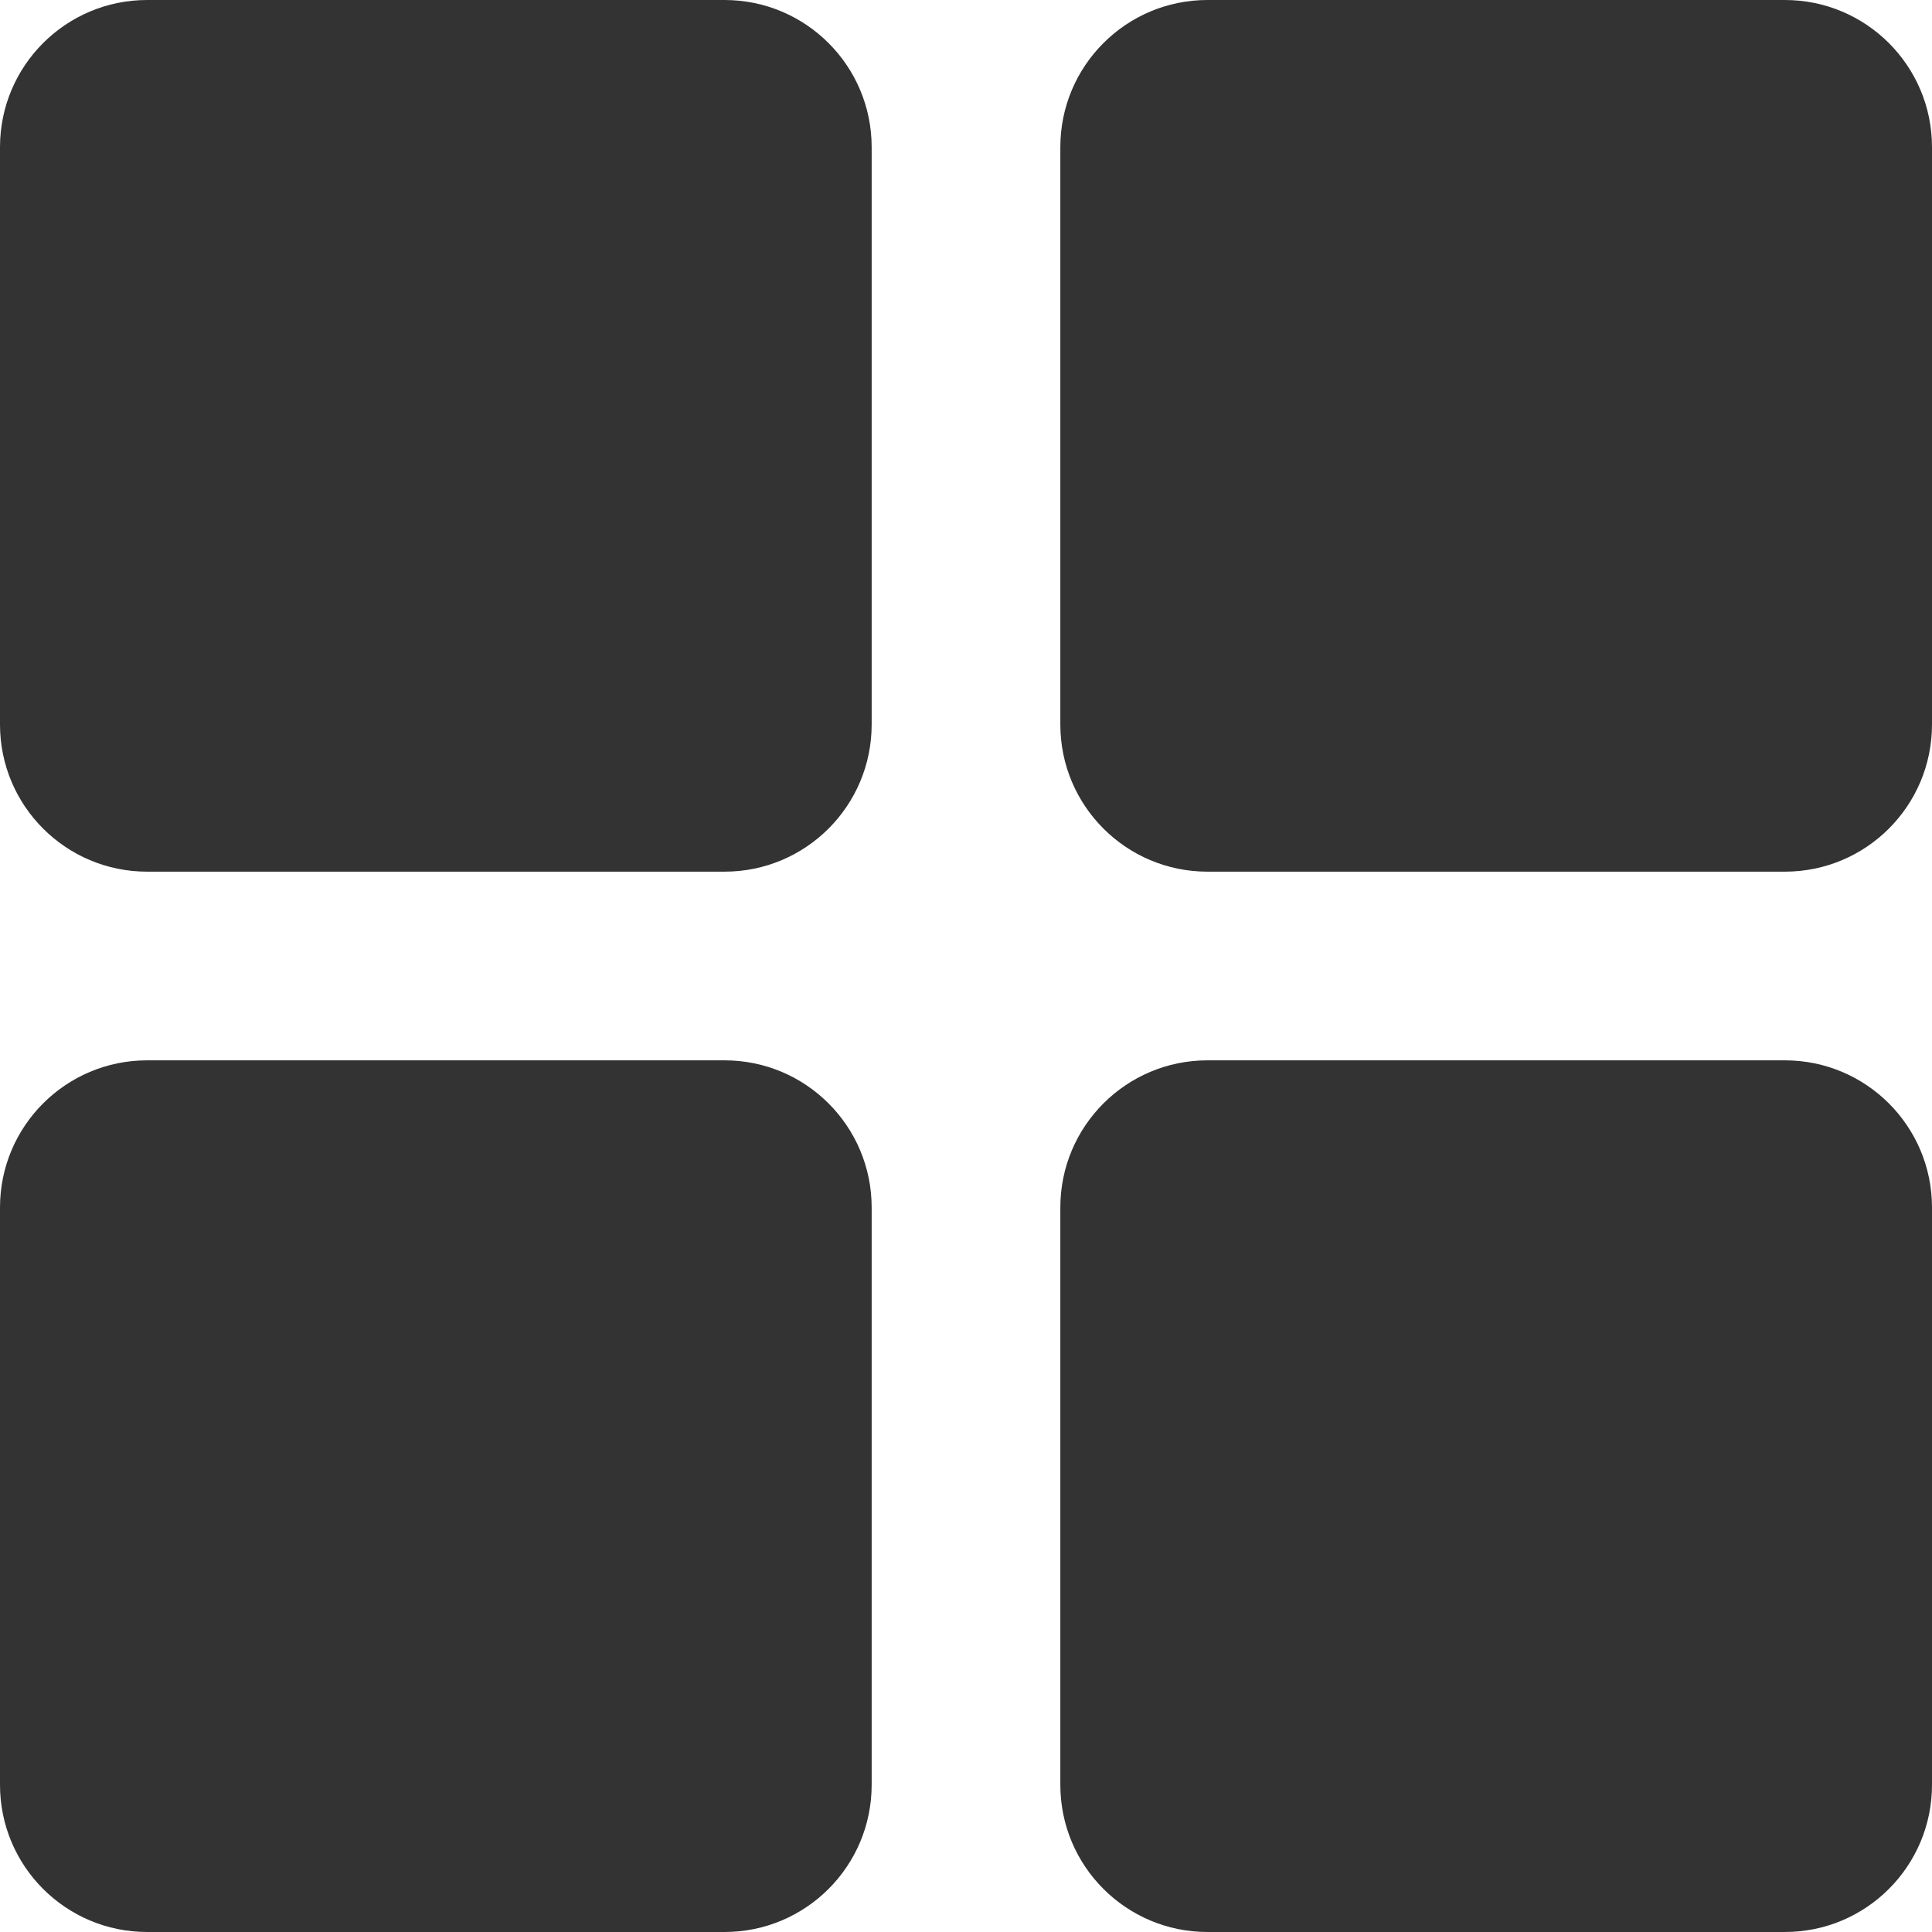
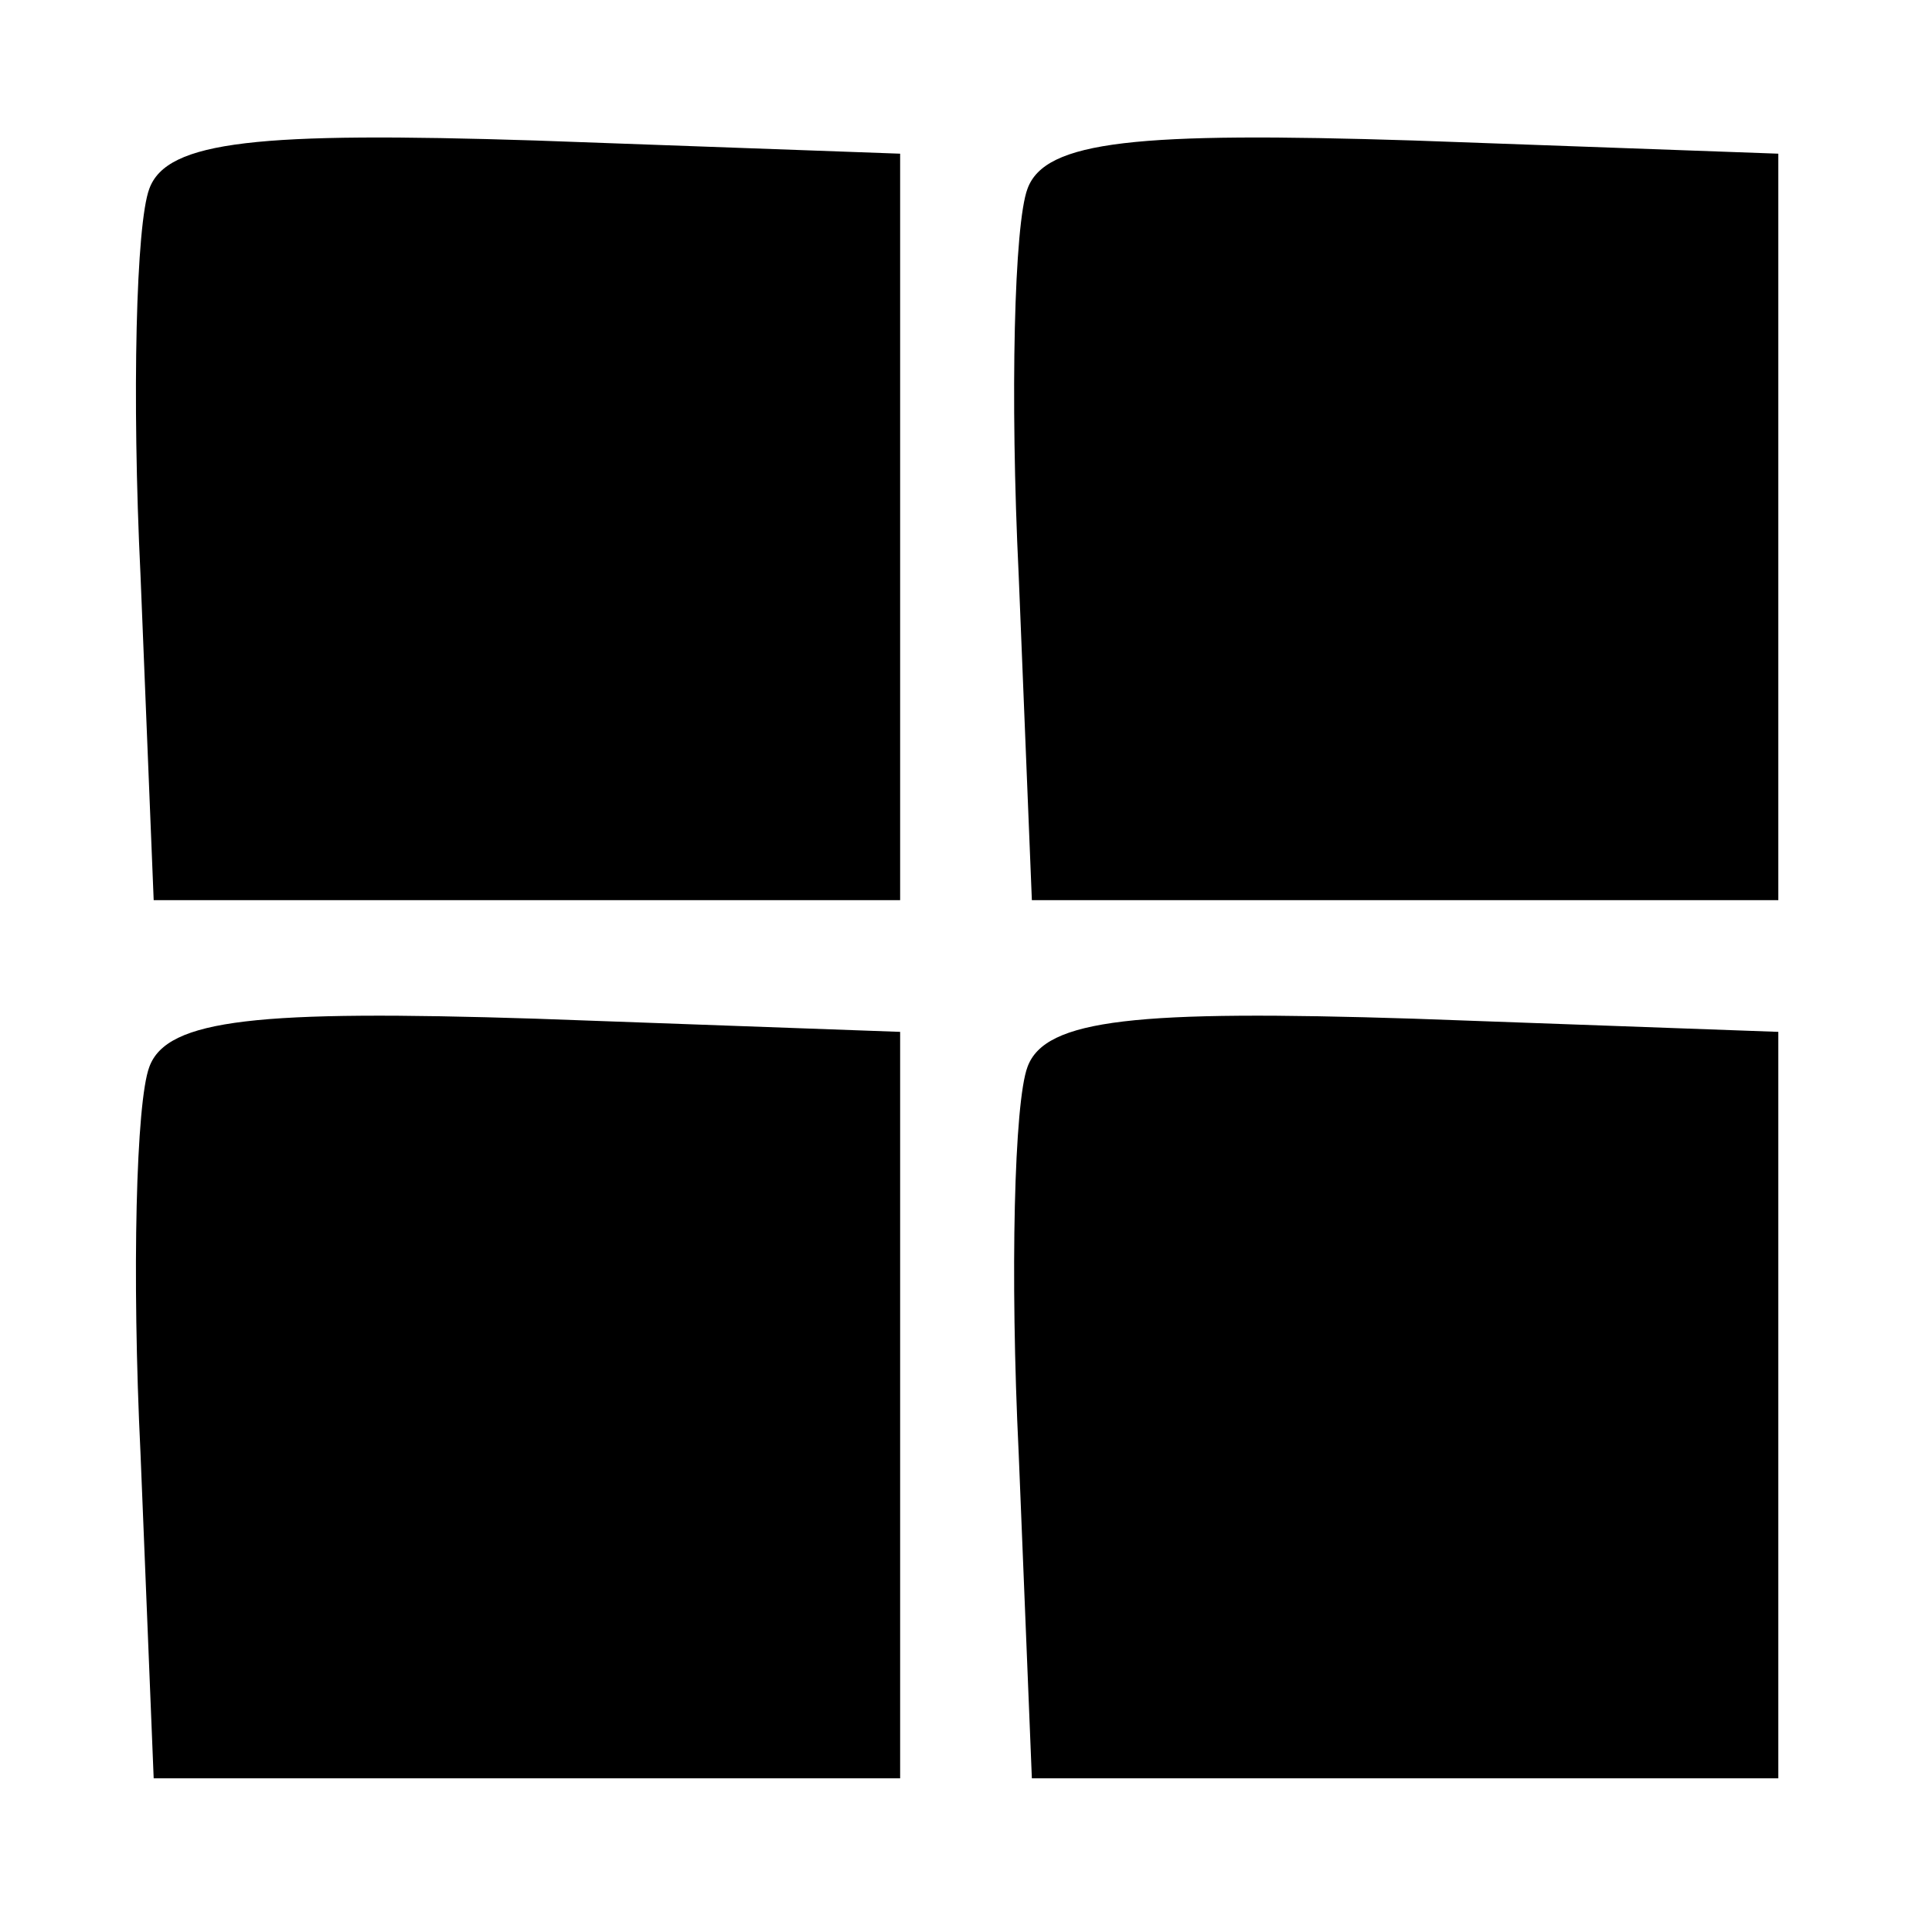
- <svg xmlns="http://www.w3.org/2000/svg" class="icon" width="200px" height="200.00px" viewBox="0 0 1024 1024" version="1.1">
-   <path fill="#333333" d="M384 0H78C34.9 0 0 34.9 0 78v306c0 43.1 34.9 78 78 78h306c43.1 0 78-34.9 78-78V78c0-43.1-34.9-78-78-78zM946 0H640c-43.1 0-78 34.9-78 78v306c0 43.1 34.9 78 78 78h306c43.1 0 78-34.9 78-78V78c0-43.1-34.9-78-78-78zM384 562H78c-43.1 0-78 34.9-78 78v306c0 43.1 34.9 78 78 78h306c43.1 0 78-34.9 78-78V640c0-43.1-34.9-78-78-78zM946 562H640c-43.1 0-78 34.9-78 78v306c0 43.1 34.9 78 78 78h306c43.1 0 78-34.9 78-78V640c0-43.1-34.9-78-78-78z" />
+ <svg xmlns="http://www.w3.org/2000/svg" version="1.0" width="44pt" height="44pt" viewBox="0 0 44 44" preserveAspectRatio="xMidYMid meet">
+   <g transform="translate(0,44) scale(0.1,-0.1)" fill="#000000" stroke="none">
+     <path d="M34 397 c-3 -8 -4 -47 -2 -88 l3 -74 85 0 85 0 0 85 0 85 -83 3 c-63 2 -84 0 -88 -11z" />
+     <path d="M234 397 c-3 -8 -4 -47 -2 -88 l3 -74 85 0 85 0 0 85 0 85 -83 3 c-63 2 -84 0 -88 -11z" />
+     <path d="M34 197 c-3 -8 -4 -47 -2 -88 l3 -74 85 0 85 0 0 85 0 85 -83 3 c-63 2 -84 0 -88 -11z" />
+     <path d="M234 197 c-3 -8 -4 -47 -2 -88 l3 -74 85 0 85 0 0 85 0 85 -83 3 c-63 2 -84 0 -88 -11z" />
+   </g>
</svg>
